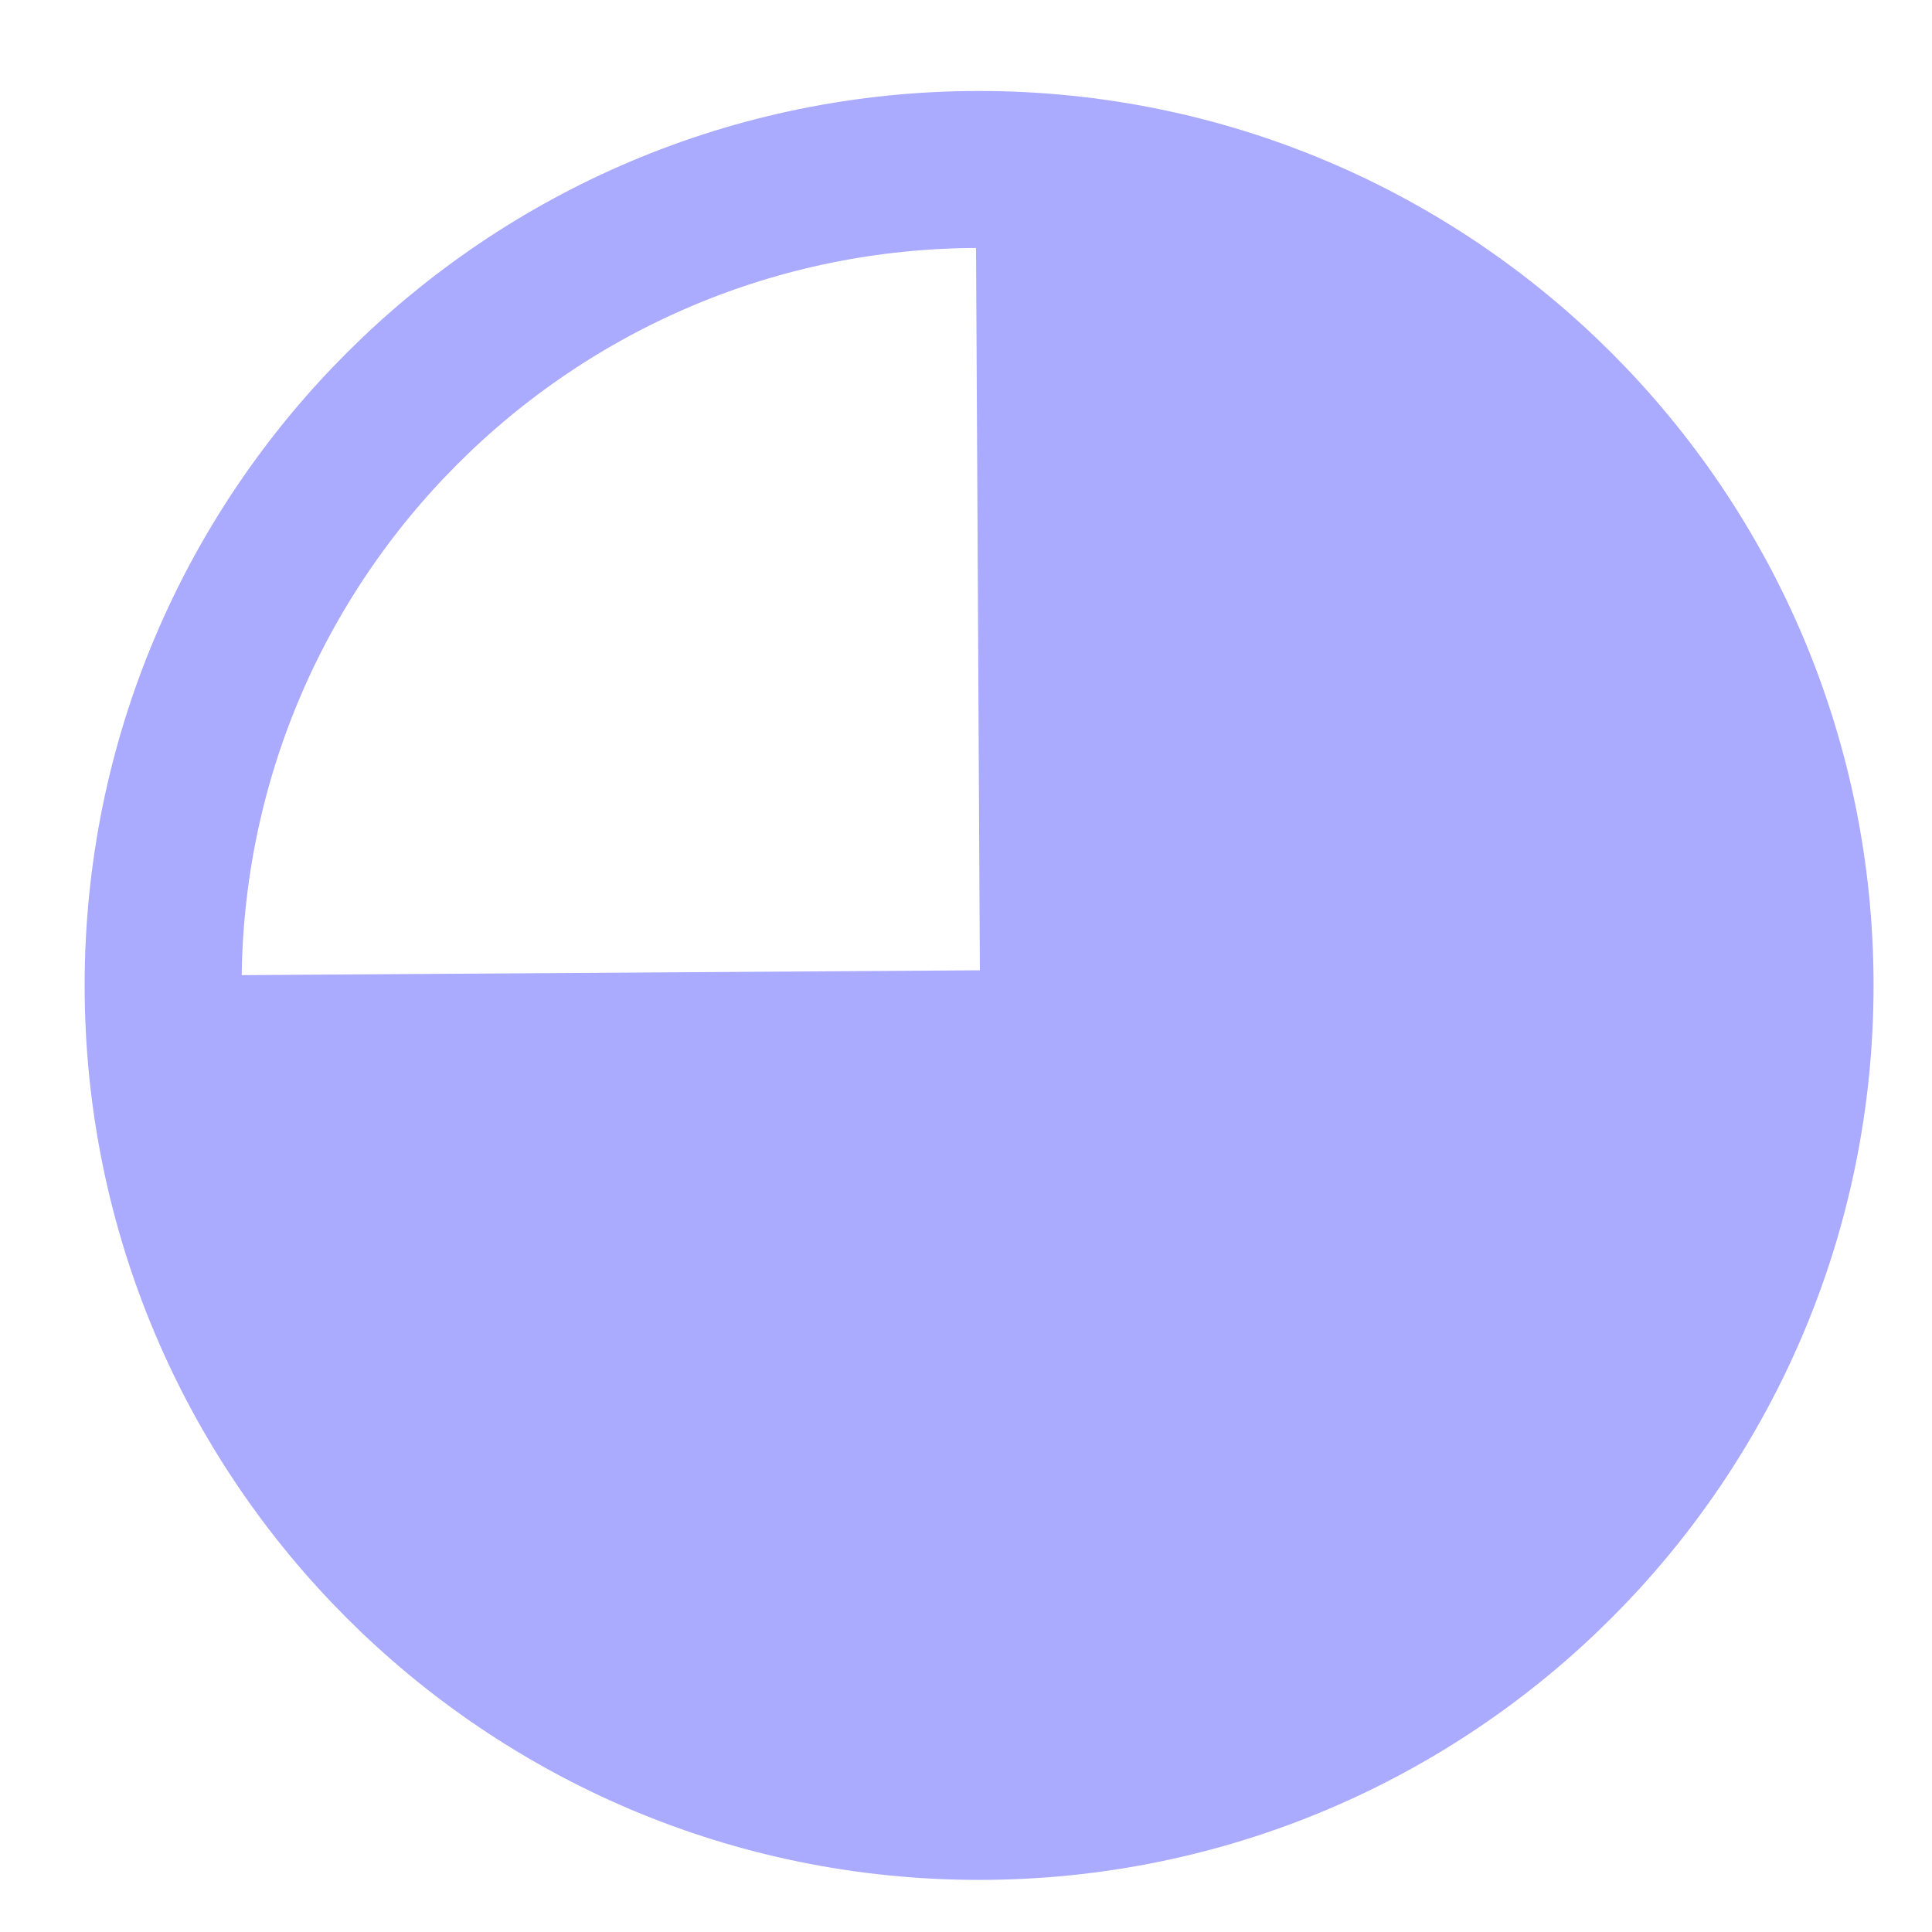
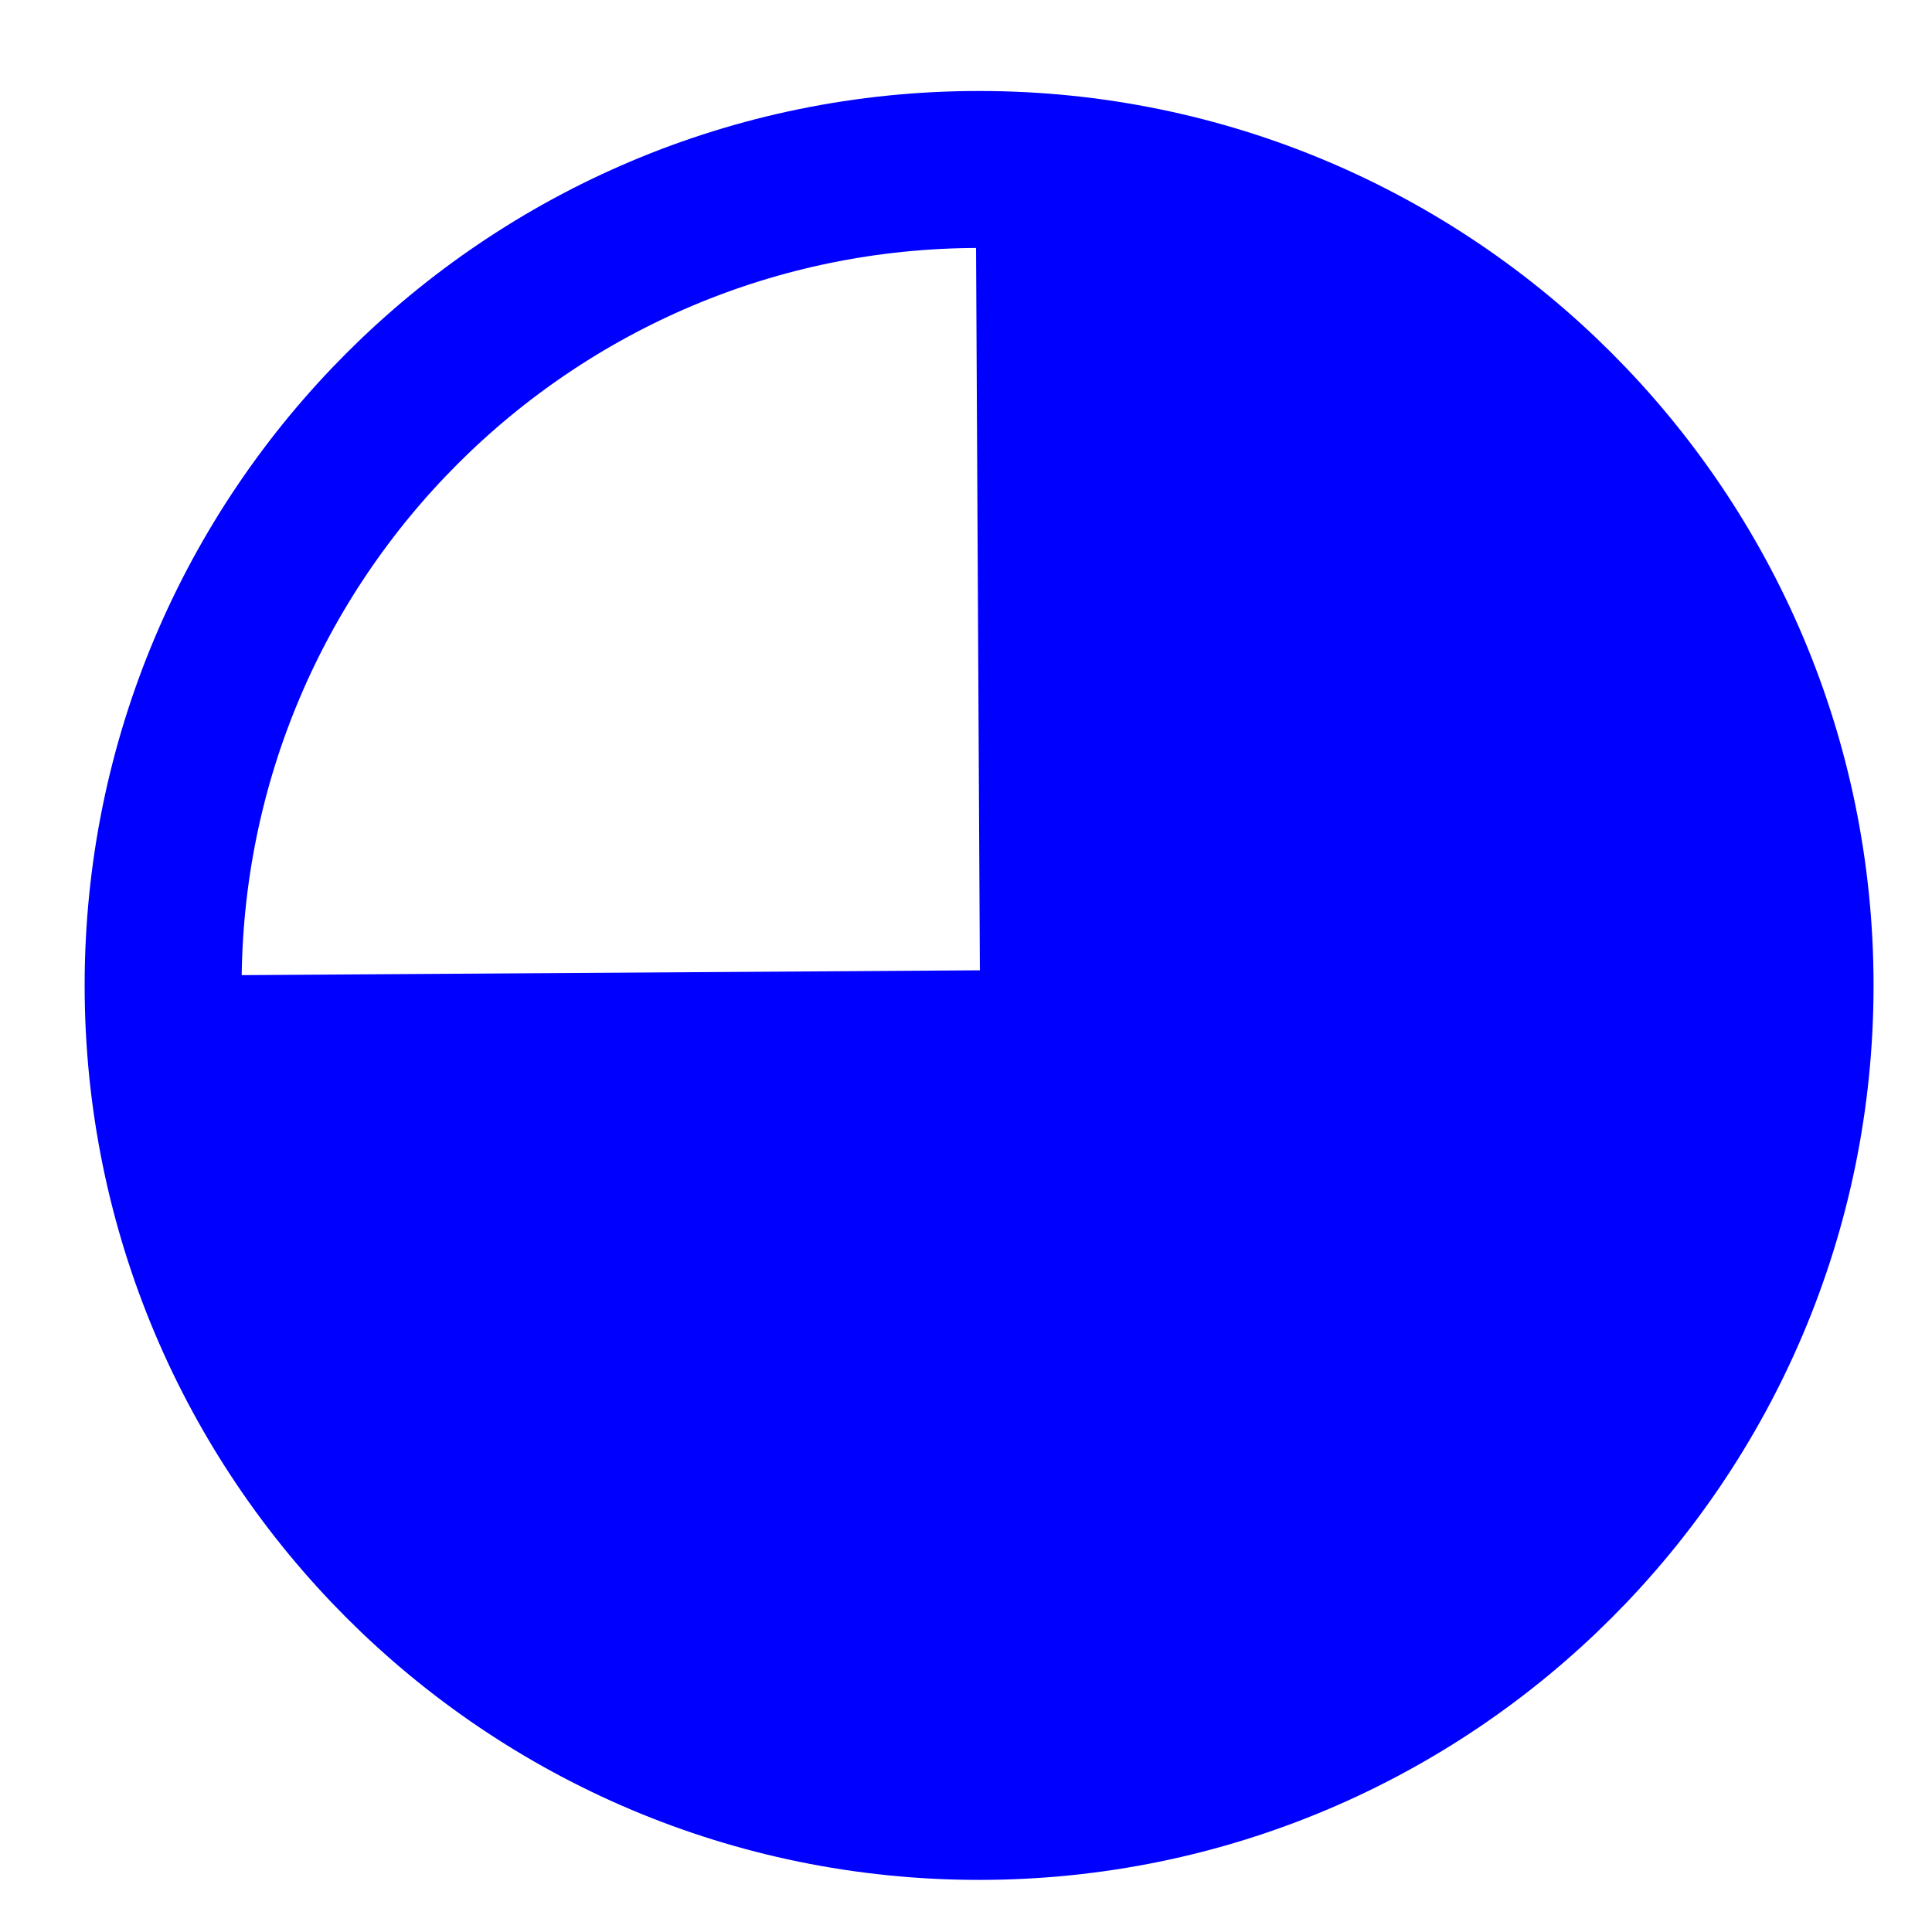
<svg xmlns="http://www.w3.org/2000/svg" width="16px" height="16px" id="svg3143">
  <defs id="defs3145">
    </defs>
  <g id="layer1">
-     <path style="opacity:1;fill:#aaaaff;fill-opacity:1;stroke:#aaaaff;stroke-width:0.953;stroke-linecap:square;stroke-miterlimit:4;stroke-dasharray:none;stroke-dashoffset:0;stroke-opacity:1" d="M 2.315,8.55 L 8.594,8.509 L 8.56,2.102 C 8.56,2.102 13.827,2.154 13.947,7.993 C 14.067,13.831 8.619,14 8.619,14 C 8.619,14 2.656,14.541 2.315,8.55 z " id="path2165" />
-     <path style="opacity:1;fill:none;fill-opacity:1;stroke:#aaaaff;stroke-width:1.3;stroke-linecap:square;stroke-miterlimit:4;stroke-dasharray:none;stroke-opacity:1" id="path3151" d="M 14.866 8.161 A 6.757 6.757 0 1 1  1.351,8.161 A 6.757 6.757 0 1 1  14.866 8.161 z" />
+     <path style="opacity:1;fill:#0000ff;fill-opacity:1;stroke:#0000ff;stroke-width:0.953;stroke-linecap:square;stroke-miterlimit:4;stroke-dasharray:none;stroke-dashoffset:0;stroke-opacity:1" d="M 2.315,8.55 L 8.594,8.509 L 8.56,2.102 C 8.56,2.102 13.827,2.154 13.947,7.993 C 14.067,13.831 8.619,14 8.619,14 C 8.619,14 2.656,14.541 2.315,8.55 z " id="path2165" />
+     <path style="opacity:1;fill:none;fill-opacity:1;stroke:#0000ff;stroke-width:1.3;stroke-linecap:square;stroke-miterlimit:4;stroke-dasharray:none;stroke-opacity:1" id="path3151" d="M 14.866 8.161 A 6.757 6.757 0 1 1  1.351,8.161 A 6.757 6.757 0 1 1  14.866 8.161 z" />
  </g>
</svg>
